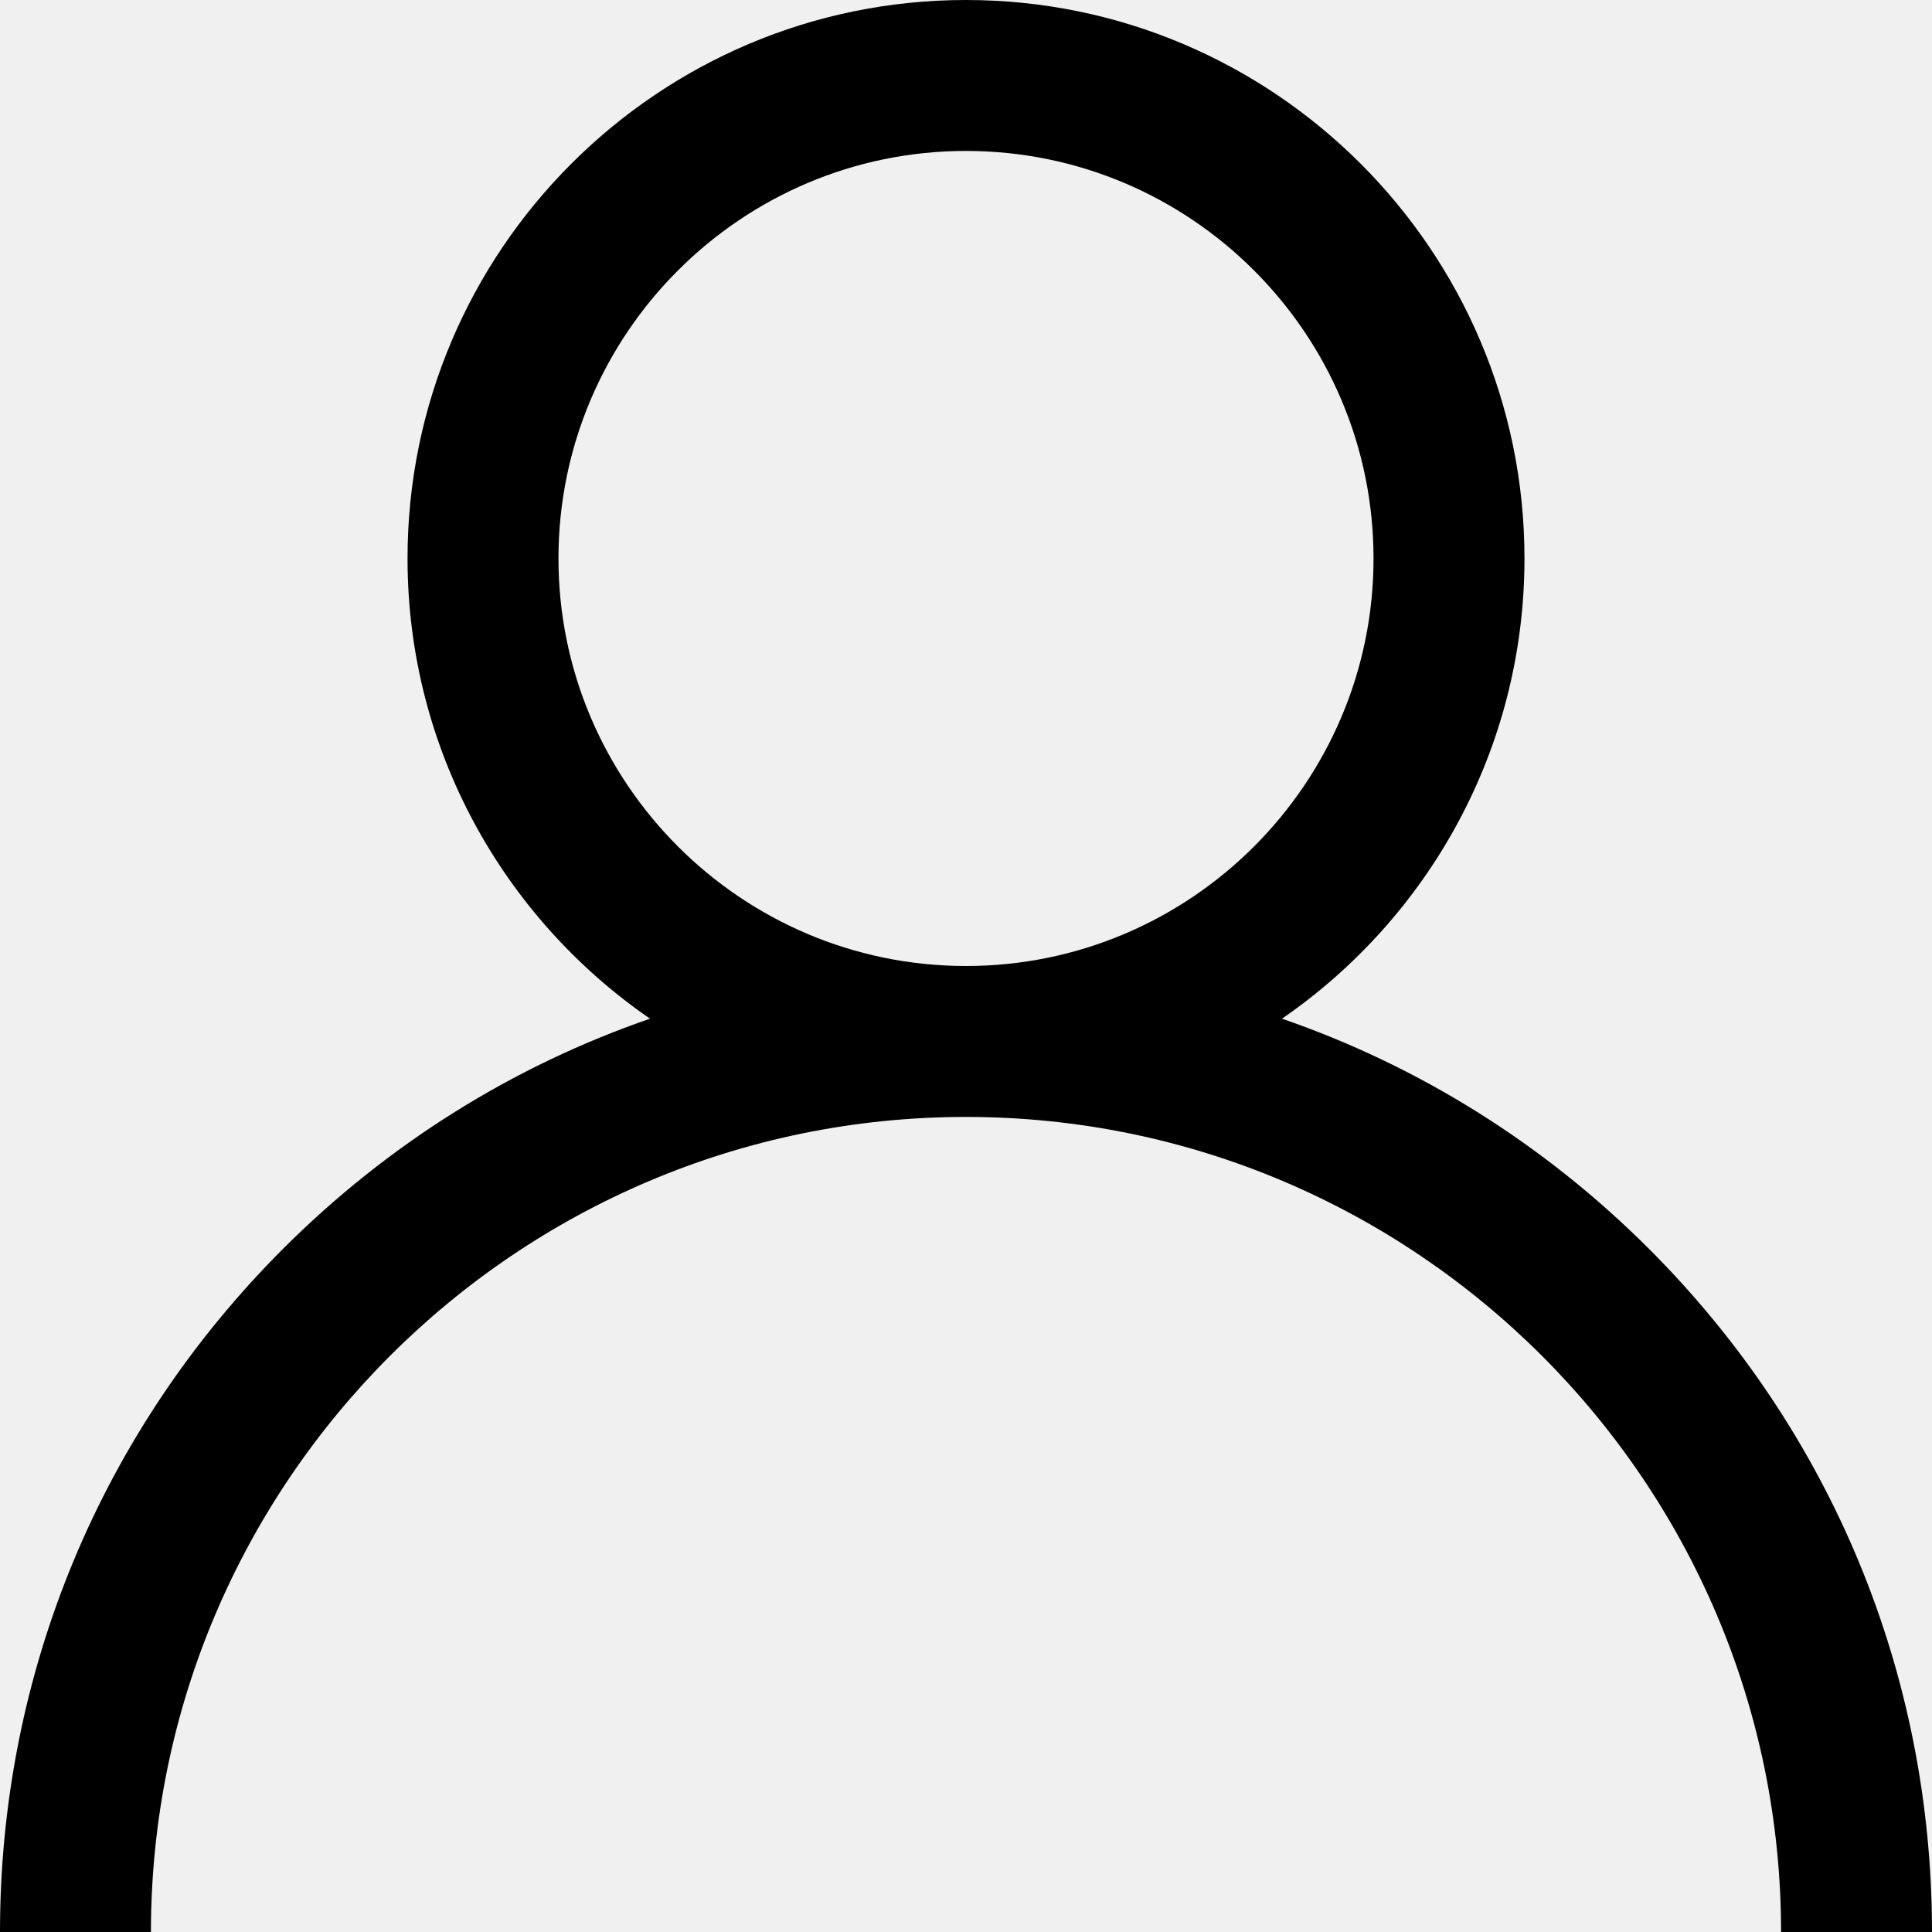
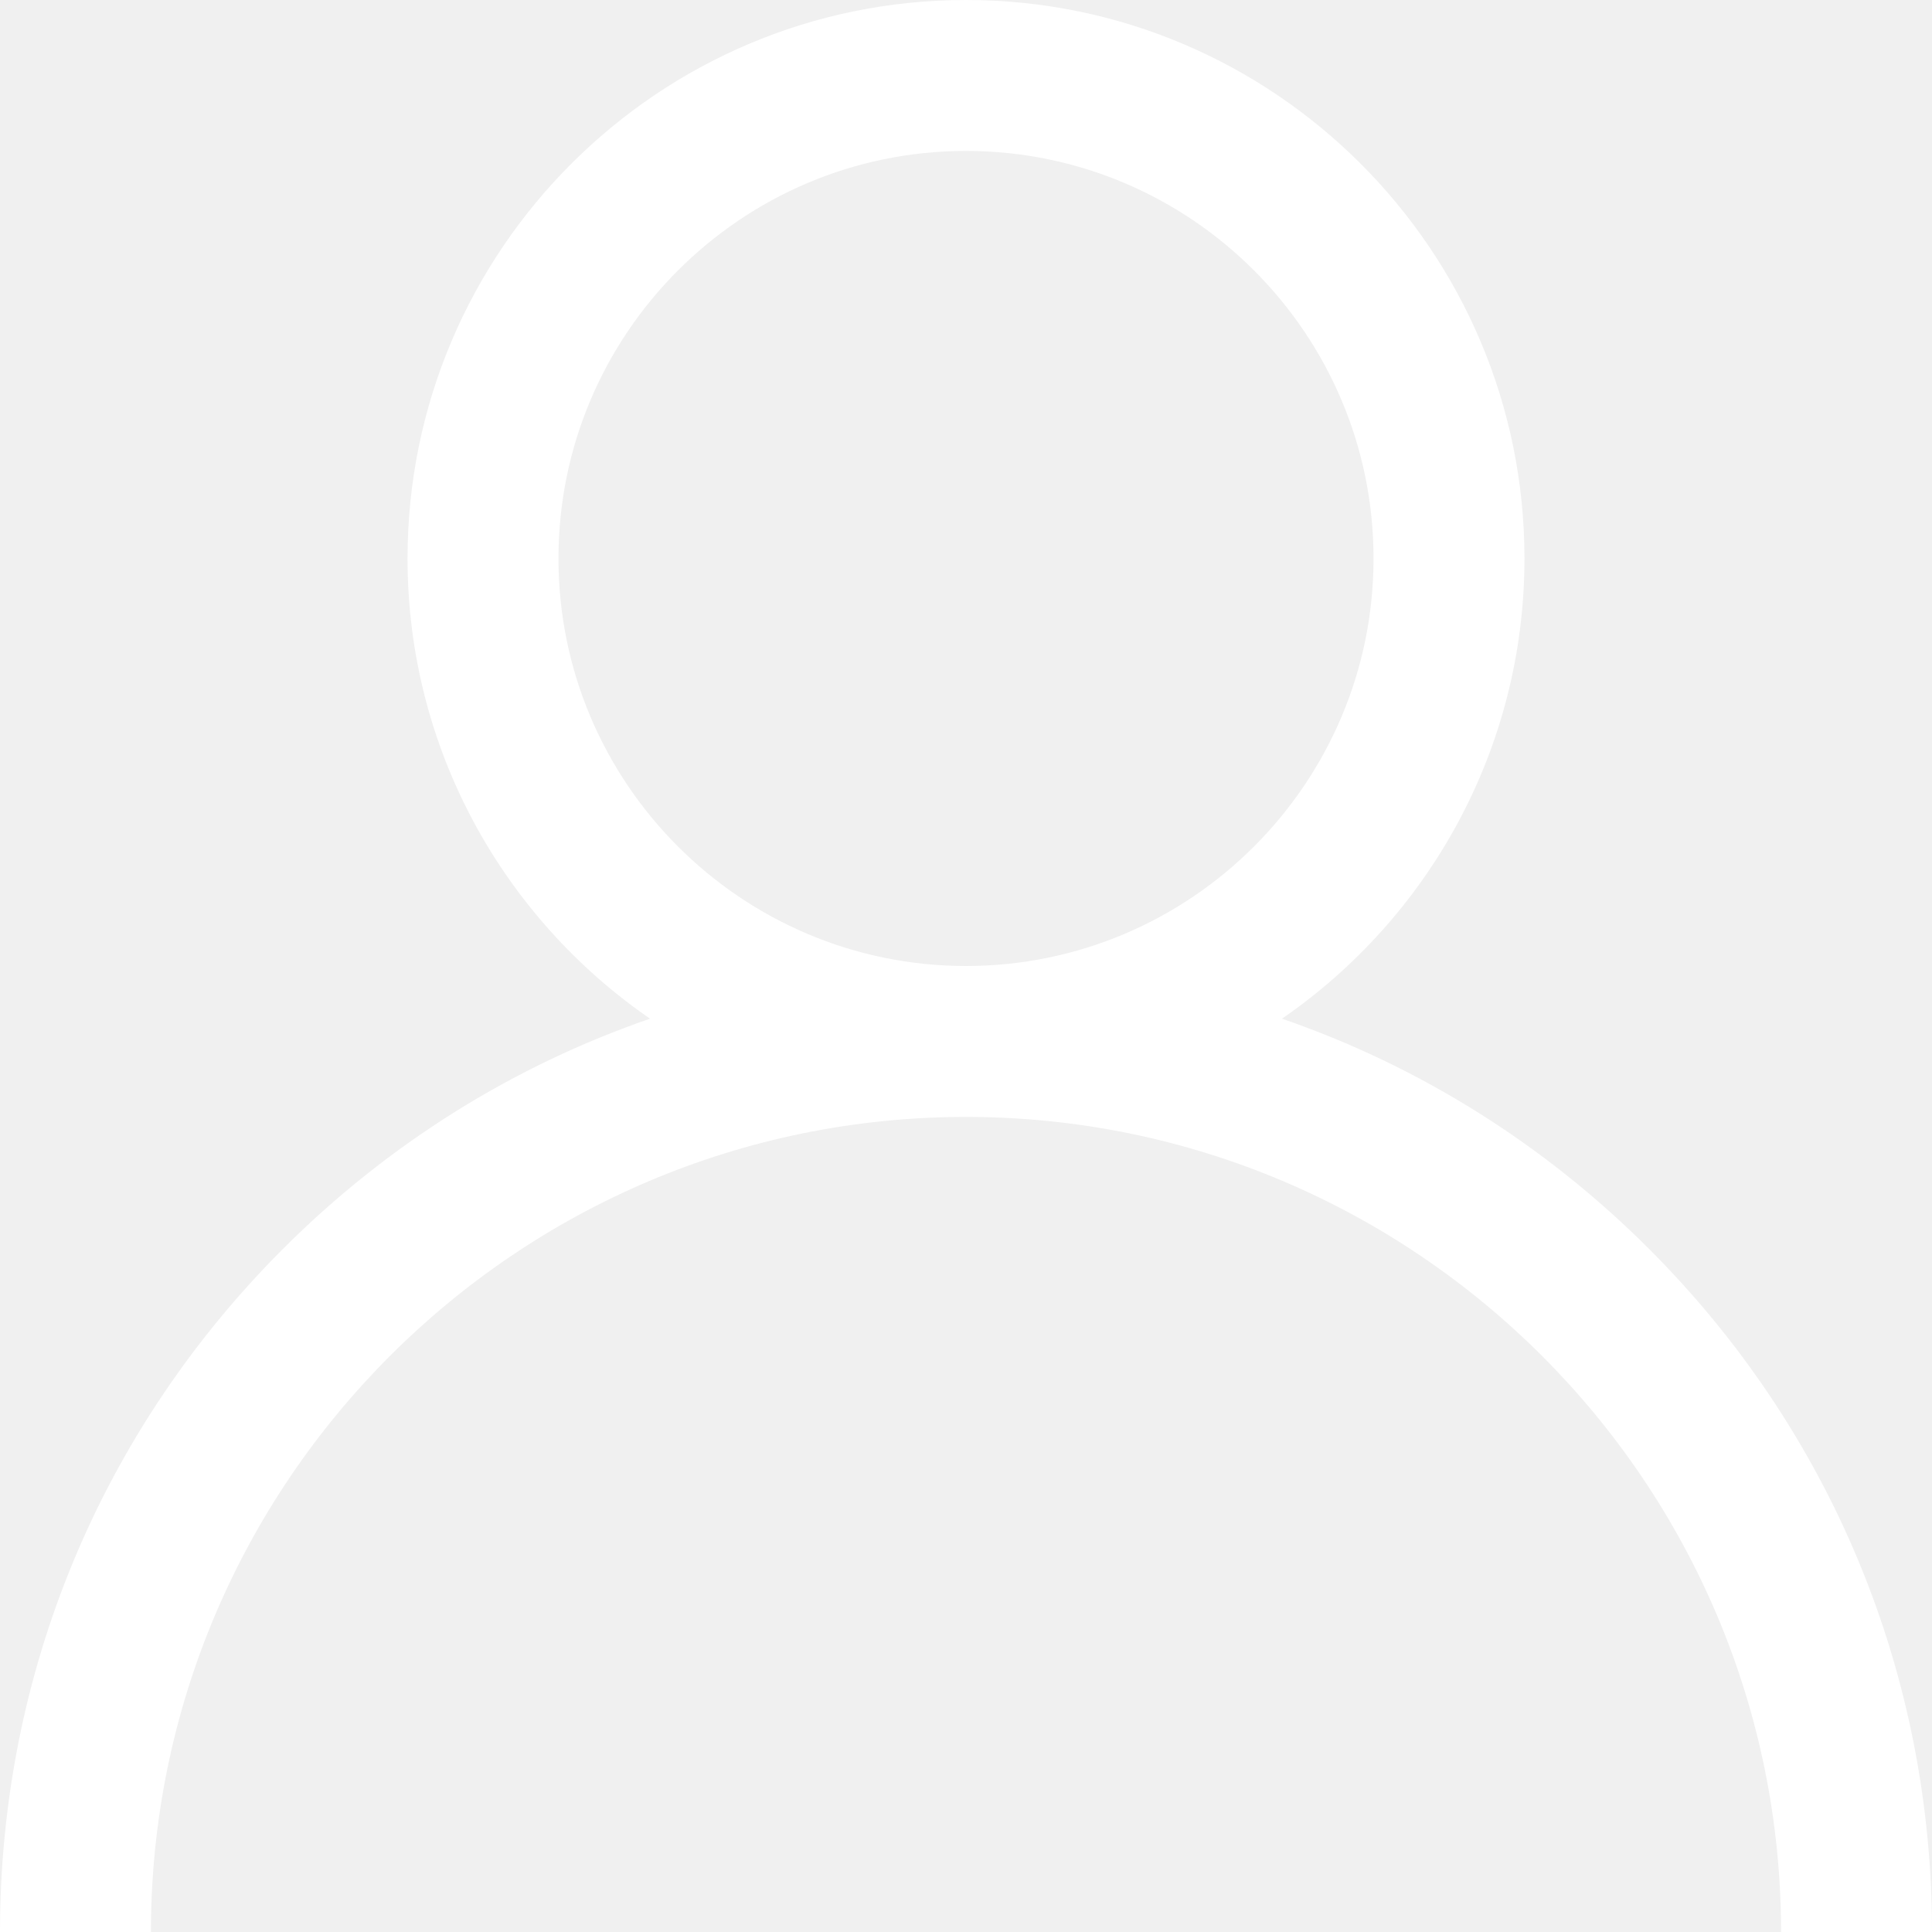
<svg xmlns="http://www.w3.org/2000/svg" version="1.1" id="Capa_1" x="0px" y="0px" viewBox="0 0 512 512" style="enable-background:new 0 0 512 512;" xml:space="preserve">
  <g>
    <g>
-       <path d="M437.02,330.98c-27.883-27.882-61.071-48.523-97.281-61.018C378.521,243.251,404,198.548,404,148    C404,66.393,337.607,0,256,0S108,66.393,108,148c0,50.548,25.479,95.251,64.262,121.962    c-36.21,12.495-69.398,33.136-97.281,61.018C26.629,379.333,0,443.62,0,512h40c0-119.103,96.897-216,216-216s216,96.897,216,216    h40C512,443.62,485.371,379.333,437.02,330.98z M256,256c-59.551,0-108-48.448-108-108S196.449,40,256,40    c59.551,0,108,48.448,108,108S315.551,256,256,256z" />
+       <path fill="#fff" d="M437.02,330.98c-27.883-27.882-61.071-48.523-97.281-61.018C378.521,243.251,404,198.548,404,148    C404,66.393,337.607,0,256,0S108,66.393,108,148c0,50.548,25.479,95.251,64.262,121.962    c-36.21,12.495-69.398,33.136-97.281,61.018C26.629,379.333,0,443.62,0,512h40c0-119.103,96.897-216,216-216s216,96.897,216,216    h40C512,443.62,485.371,379.333,437.02,330.98z M256,256c-59.551,0-108-48.448-108-108S196.449,40,256,40    c59.551,0,108,48.448,108,108S315.551,256,256,256z" />
    </g>
  </g>
  <g>
</g>
  <g>
</g>
  <g>
</g>
  <g>
</g>
  <g>
</g>
  <g>
</g>
  <g>
</g>
  <g>
</g>
  <g>
</g>
  <g>
</g>
  <g>
</g>
  <g>
</g>
  <g>
</g>
  <g>
</g>
  <g>
</g>
</svg>
